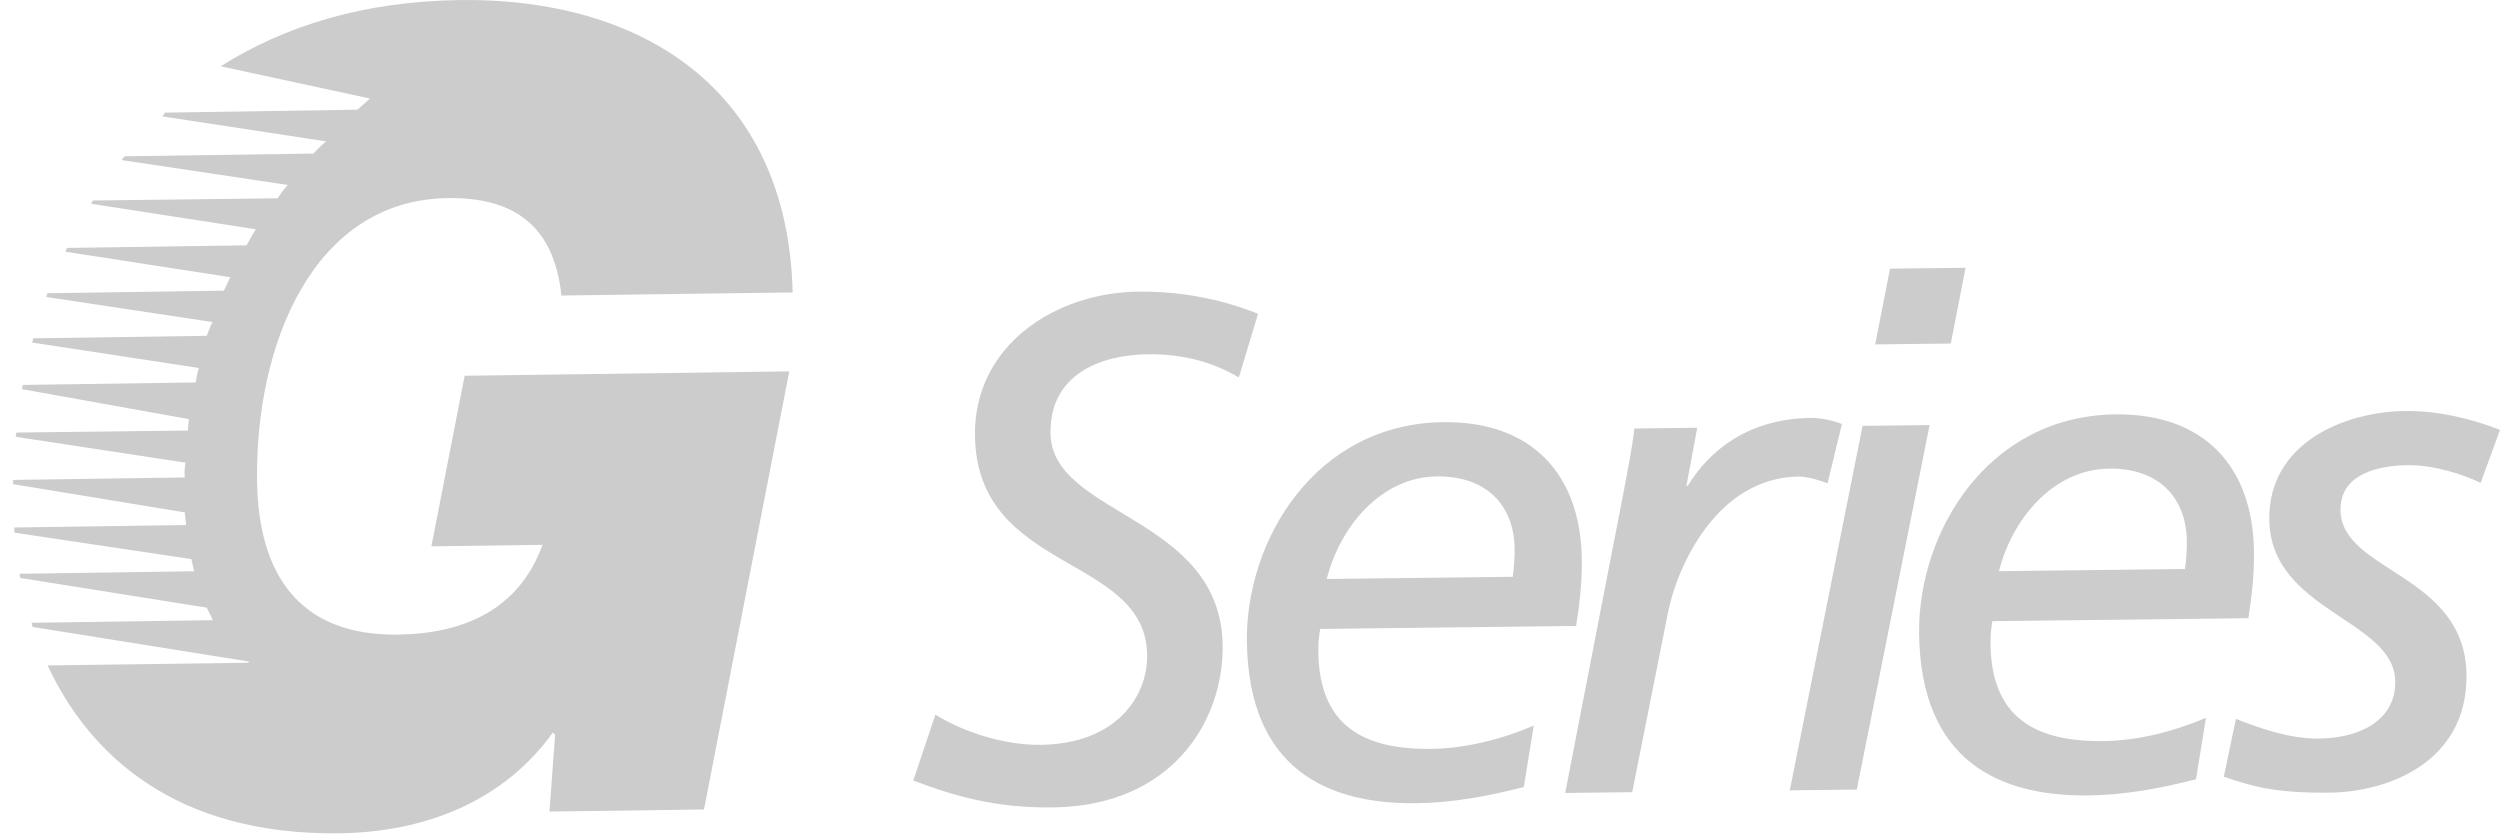
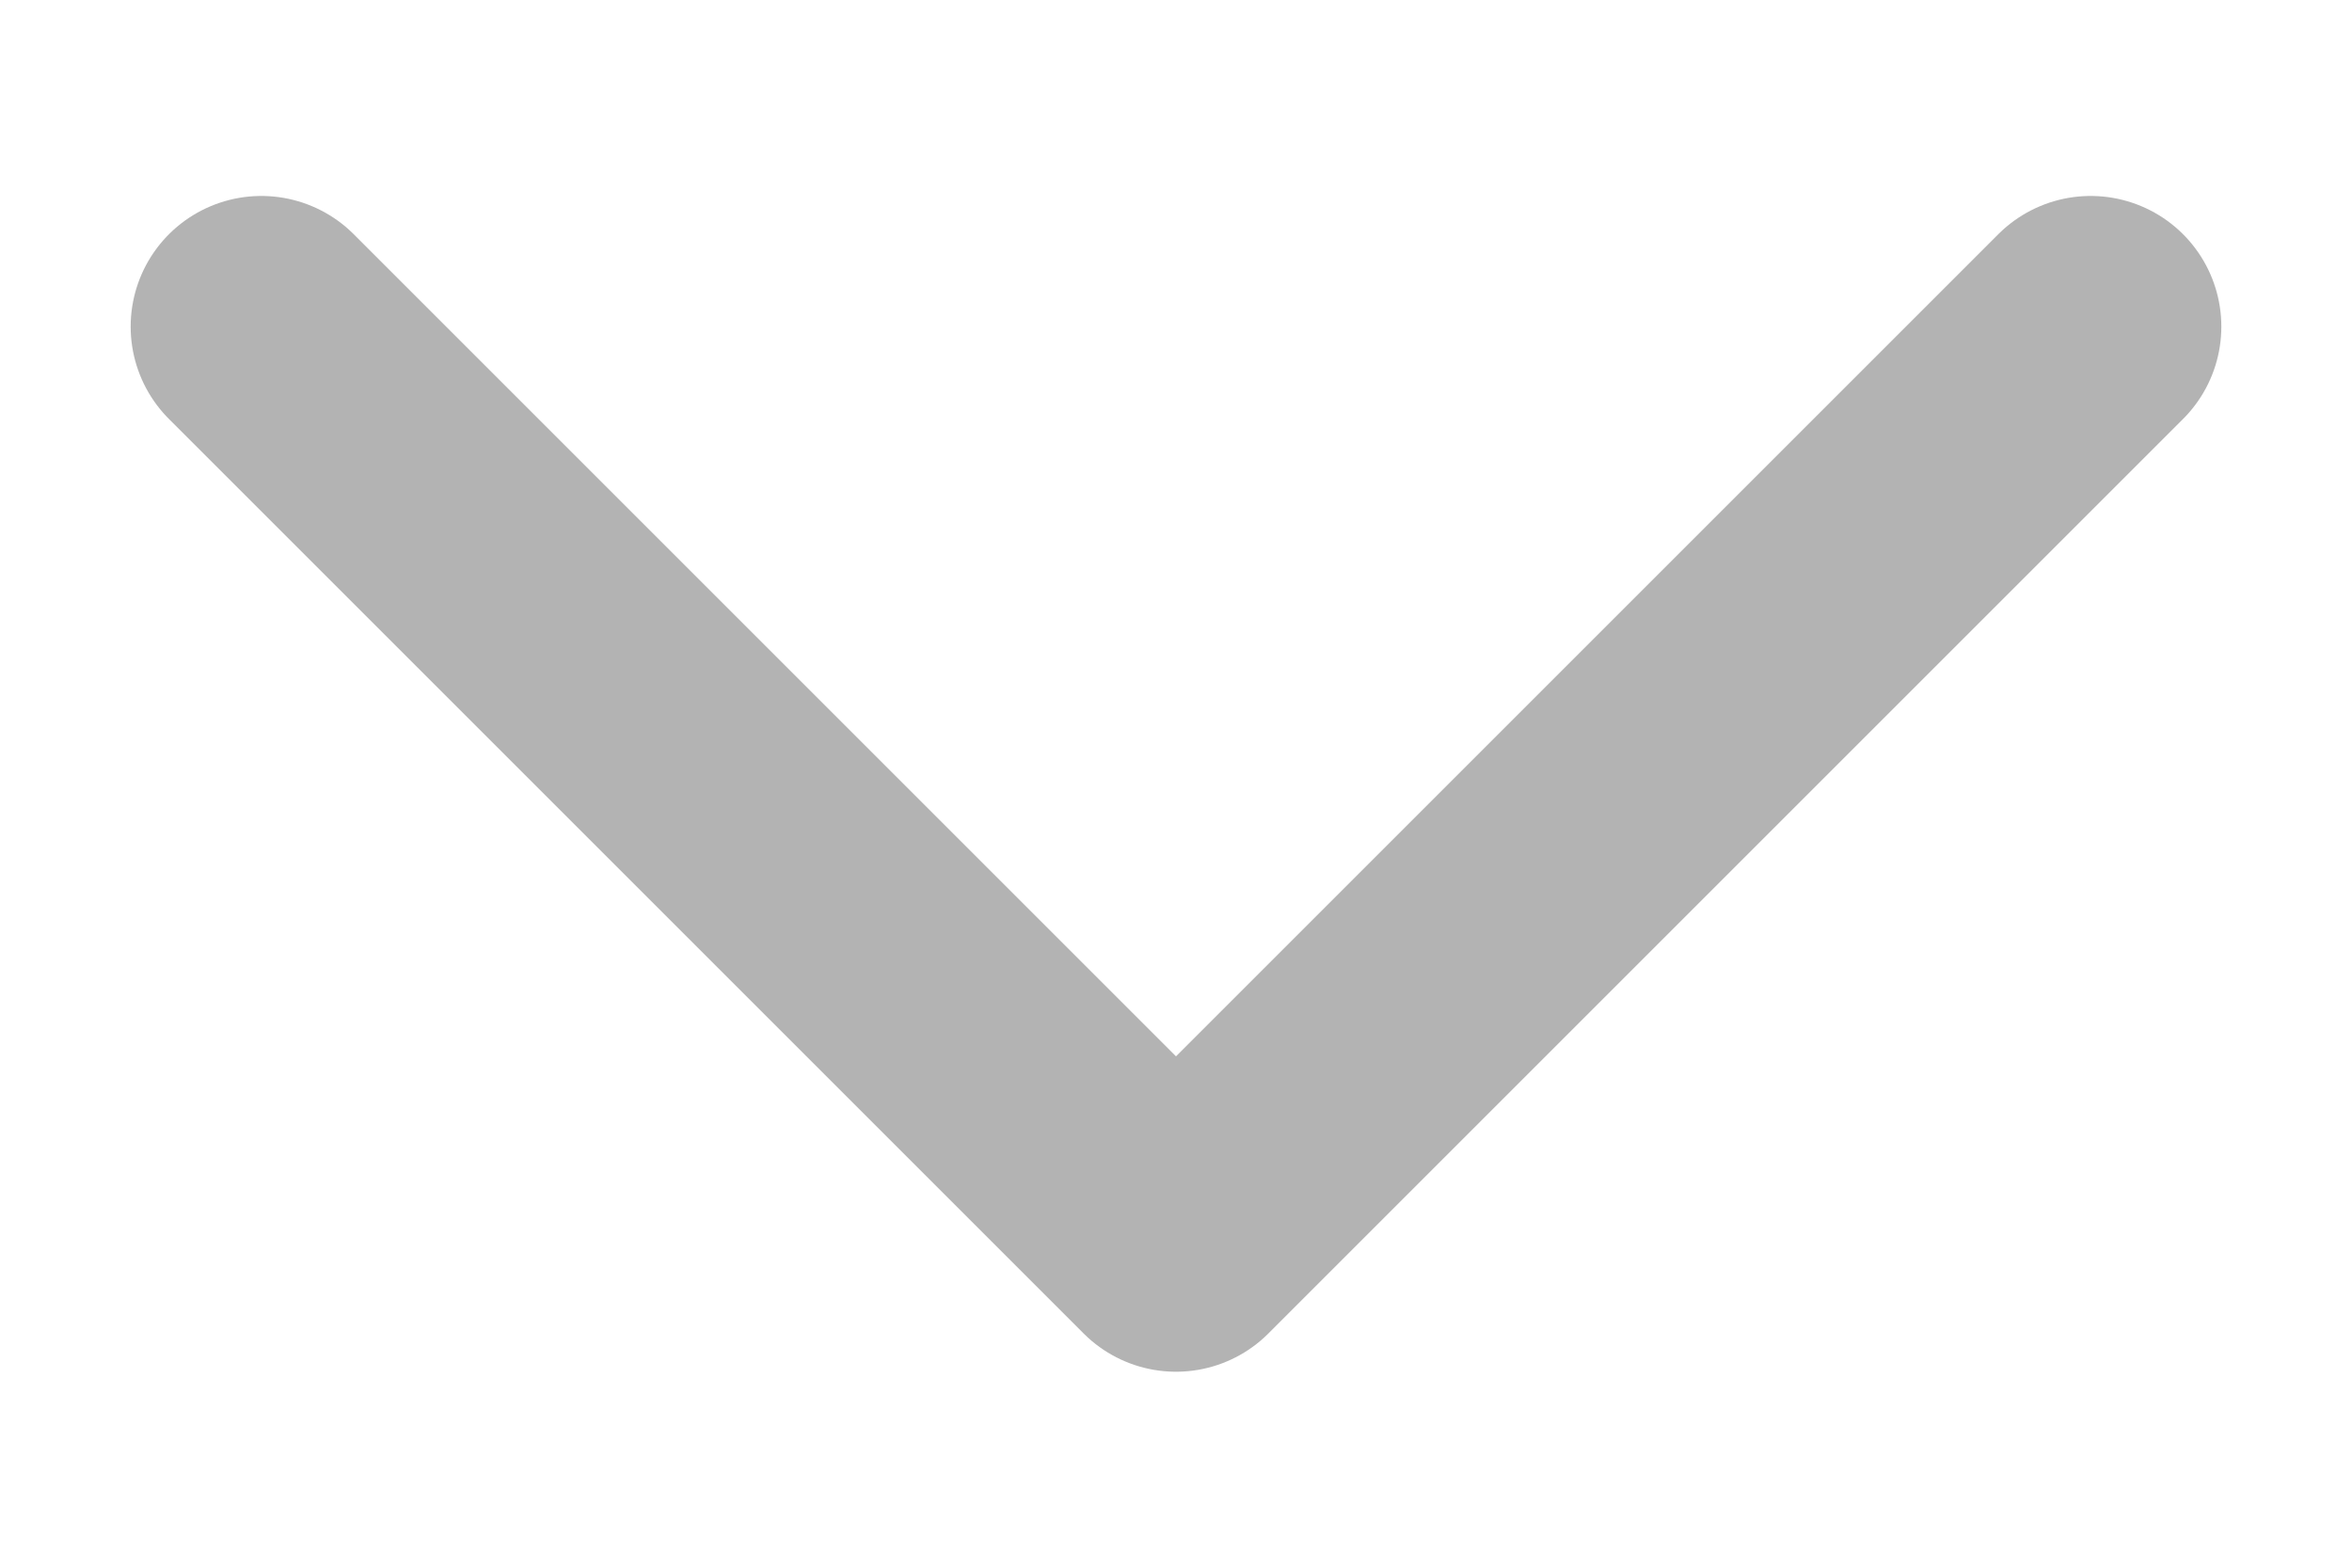
- <svg xmlns="http://www.w3.org/2000/svg" width="96" height="32" viewBox="0 0 96 32" fill="none">
-   <path fill-rule="evenodd" clip-rule="evenodd" d="M1.83 25.553L9.536 25.449L9.558 25.404L1.255 24.075L1.212 23.915L8.175 23.815C8.175 23.815 8.117 23.677 7.939 23.334L0.776 22.193L0.751 22.033L7.453 21.936L7.349 21.469L0.553 20.454L0.545 20.256L7.147 20.161L7.096 19.675L0.496 18.59L0.507 18.429L7.098 18.334C7.064 18.145 7.119 17.765 7.119 17.765L0.601 16.772L0.63 16.61L7.216 16.533C7.215 16.439 7.253 16.094 7.253 16.094L0.843 14.943L0.872 14.781L7.52 14.685C7.52 14.685 7.564 14.32 7.64 14.131L1.232 13.153L1.279 12.991L7.941 12.895C7.941 12.895 8.079 12.509 8.156 12.366L1.777 11.404L1.824 11.26L8.599 11.162C8.599 11.162 8.795 10.755 8.84 10.644L2.511 9.665L2.576 9.52L9.471 9.421C9.471 9.421 9.656 9.058 9.826 8.805L3.503 7.825L3.568 7.699L10.659 7.615C10.659 7.615 10.872 7.279 11.059 7.104L4.667 6.146L4.786 6.001L12.036 5.897C12.036 5.897 12.318 5.589 12.521 5.429L6.236 4.47L6.337 4.325L13.724 4.212L14.207 3.784L8.483 2.547L8.469 2.549C10.926 0.992 13.975 0.051 17.649 0.002C24.479 -0.091 30.245 3.29 30.438 11.229L21.558 11.348C21.265 8.534 19.587 7.575 17.196 7.607C12.031 7.676 9.8 13.214 9.871 18.465C9.919 22.05 11.488 24.421 15.287 24.369C17.805 24.335 19.928 23.41 20.834 20.922L16.565 20.979L17.843 14.429L30.308 14.261L27.033 31.084L21.1 31.164L21.316 28.216L21.23 28.131C19.302 30.804 16.286 31.954 13.042 31.998C6.7 32.084 3.419 28.947 1.84 25.578L1.83 25.553ZM47.571 14.494C46.661 13.957 45.534 13.587 44.083 13.604C42.275 13.624 40.313 14.359 40.339 16.631C40.376 19.834 46.892 19.787 46.95 24.797C46.983 27.671 45.022 30.953 40.422 31.005C38.205 31.031 36.611 30.557 35.071 29.972L35.918 27.443C37.049 28.142 38.615 28.617 39.957 28.602C42.859 28.568 44.07 26.747 44.051 25.159C44.007 21.272 37.499 22.032 37.438 16.721C37.397 13.243 40.55 11.236 43.699 11.199C45.287 11.181 46.851 11.464 48.309 12.05L47.571 14.494ZM58.514 30.222C57.176 30.566 55.783 30.828 54.387 30.844C50.992 30.883 47.937 29.55 47.88 24.622C47.836 20.762 50.495 16.268 55.423 16.211C58.79 16.172 60.702 18.176 60.741 21.489C60.751 22.419 60.651 23.215 60.523 24.037L50.695 24.151C50.644 24.441 50.62 24.735 50.623 25.029C50.657 27.958 52.473 28.785 54.965 28.757C56.251 28.742 57.644 28.398 58.897 27.862L58.514 30.222ZM58.092 22.149C58.143 21.738 58.166 21.409 58.162 21.08C58.144 19.438 57.117 18.273 55.173 18.294C53.065 18.318 51.471 20.172 50.948 22.232L58.092 22.149ZM62.404 18.594C62.508 18.017 62.663 17.276 62.763 16.454L65.173 16.426L64.76 18.649H64.815C65.62 17.325 67.112 16.075 69.548 16.047C69.794 16.044 70.233 16.094 70.729 16.281L70.179 18.559C69.685 18.373 69.273 18.295 69.082 18.299C65.906 18.334 64.385 21.802 64.049 23.531L62.677 30.419L60.103 30.45L62.404 18.594ZM71.523 16.352L74.097 16.323L71.301 30.319L68.728 30.349L71.523 16.352ZM74.91 13.192L72.007 13.225L72.576 10.316L75.478 10.283L74.91 13.192ZM84.326 29.923C82.988 30.267 81.595 30.529 80.2 30.545C76.805 30.585 73.75 29.251 73.693 24.323C73.648 20.462 76.307 15.969 81.235 15.912C84.602 15.873 86.515 17.878 86.553 21.19C86.564 22.121 86.464 22.916 86.336 23.739L76.507 23.852C76.456 24.142 76.432 24.435 76.435 24.73C76.469 27.659 78.286 28.486 80.777 28.458C82.064 28.444 83.456 28.099 84.71 27.564L84.326 29.923ZM83.905 21.85C83.956 21.439 83.979 21.11 83.975 20.781C83.956 19.139 82.93 17.973 80.986 17.995C78.878 18.02 77.284 19.873 76.76 21.933L83.905 21.85Z" fill="#CCCCCC" />
-   <path fill-rule="evenodd" clip-rule="evenodd" d="M95.257 18.542C94.541 18.194 93.415 17.851 92.457 17.863C91.334 17.875 89.859 18.193 89.875 19.59C89.903 21.971 94.668 22.026 94.713 25.914C94.752 29.282 91.67 30.412 89.481 30.437C87.263 30.463 86.438 30.171 85.394 29.827L85.86 27.605C86.878 28.003 87.951 28.374 89.073 28.361C90.469 28.345 91.996 27.752 91.977 26.164C91.95 23.782 87.182 23.481 87.141 19.95C87.107 16.993 90.05 15.809 92.35 15.782C93.582 15.768 94.845 16.054 96 16.507L95.257 18.542Z" fill="#CCCCCC" />
+ <svg xmlns="http://www.w3.org/2000/svg" width="9" height="6" viewBox="0 0 9 6" fill="none">
+   <path d="M8 1.25L4.5 4.75L1 1.25" stroke="#B3B3B3" stroke-linecap="round" stroke-linejoin="round" />
</svg>
